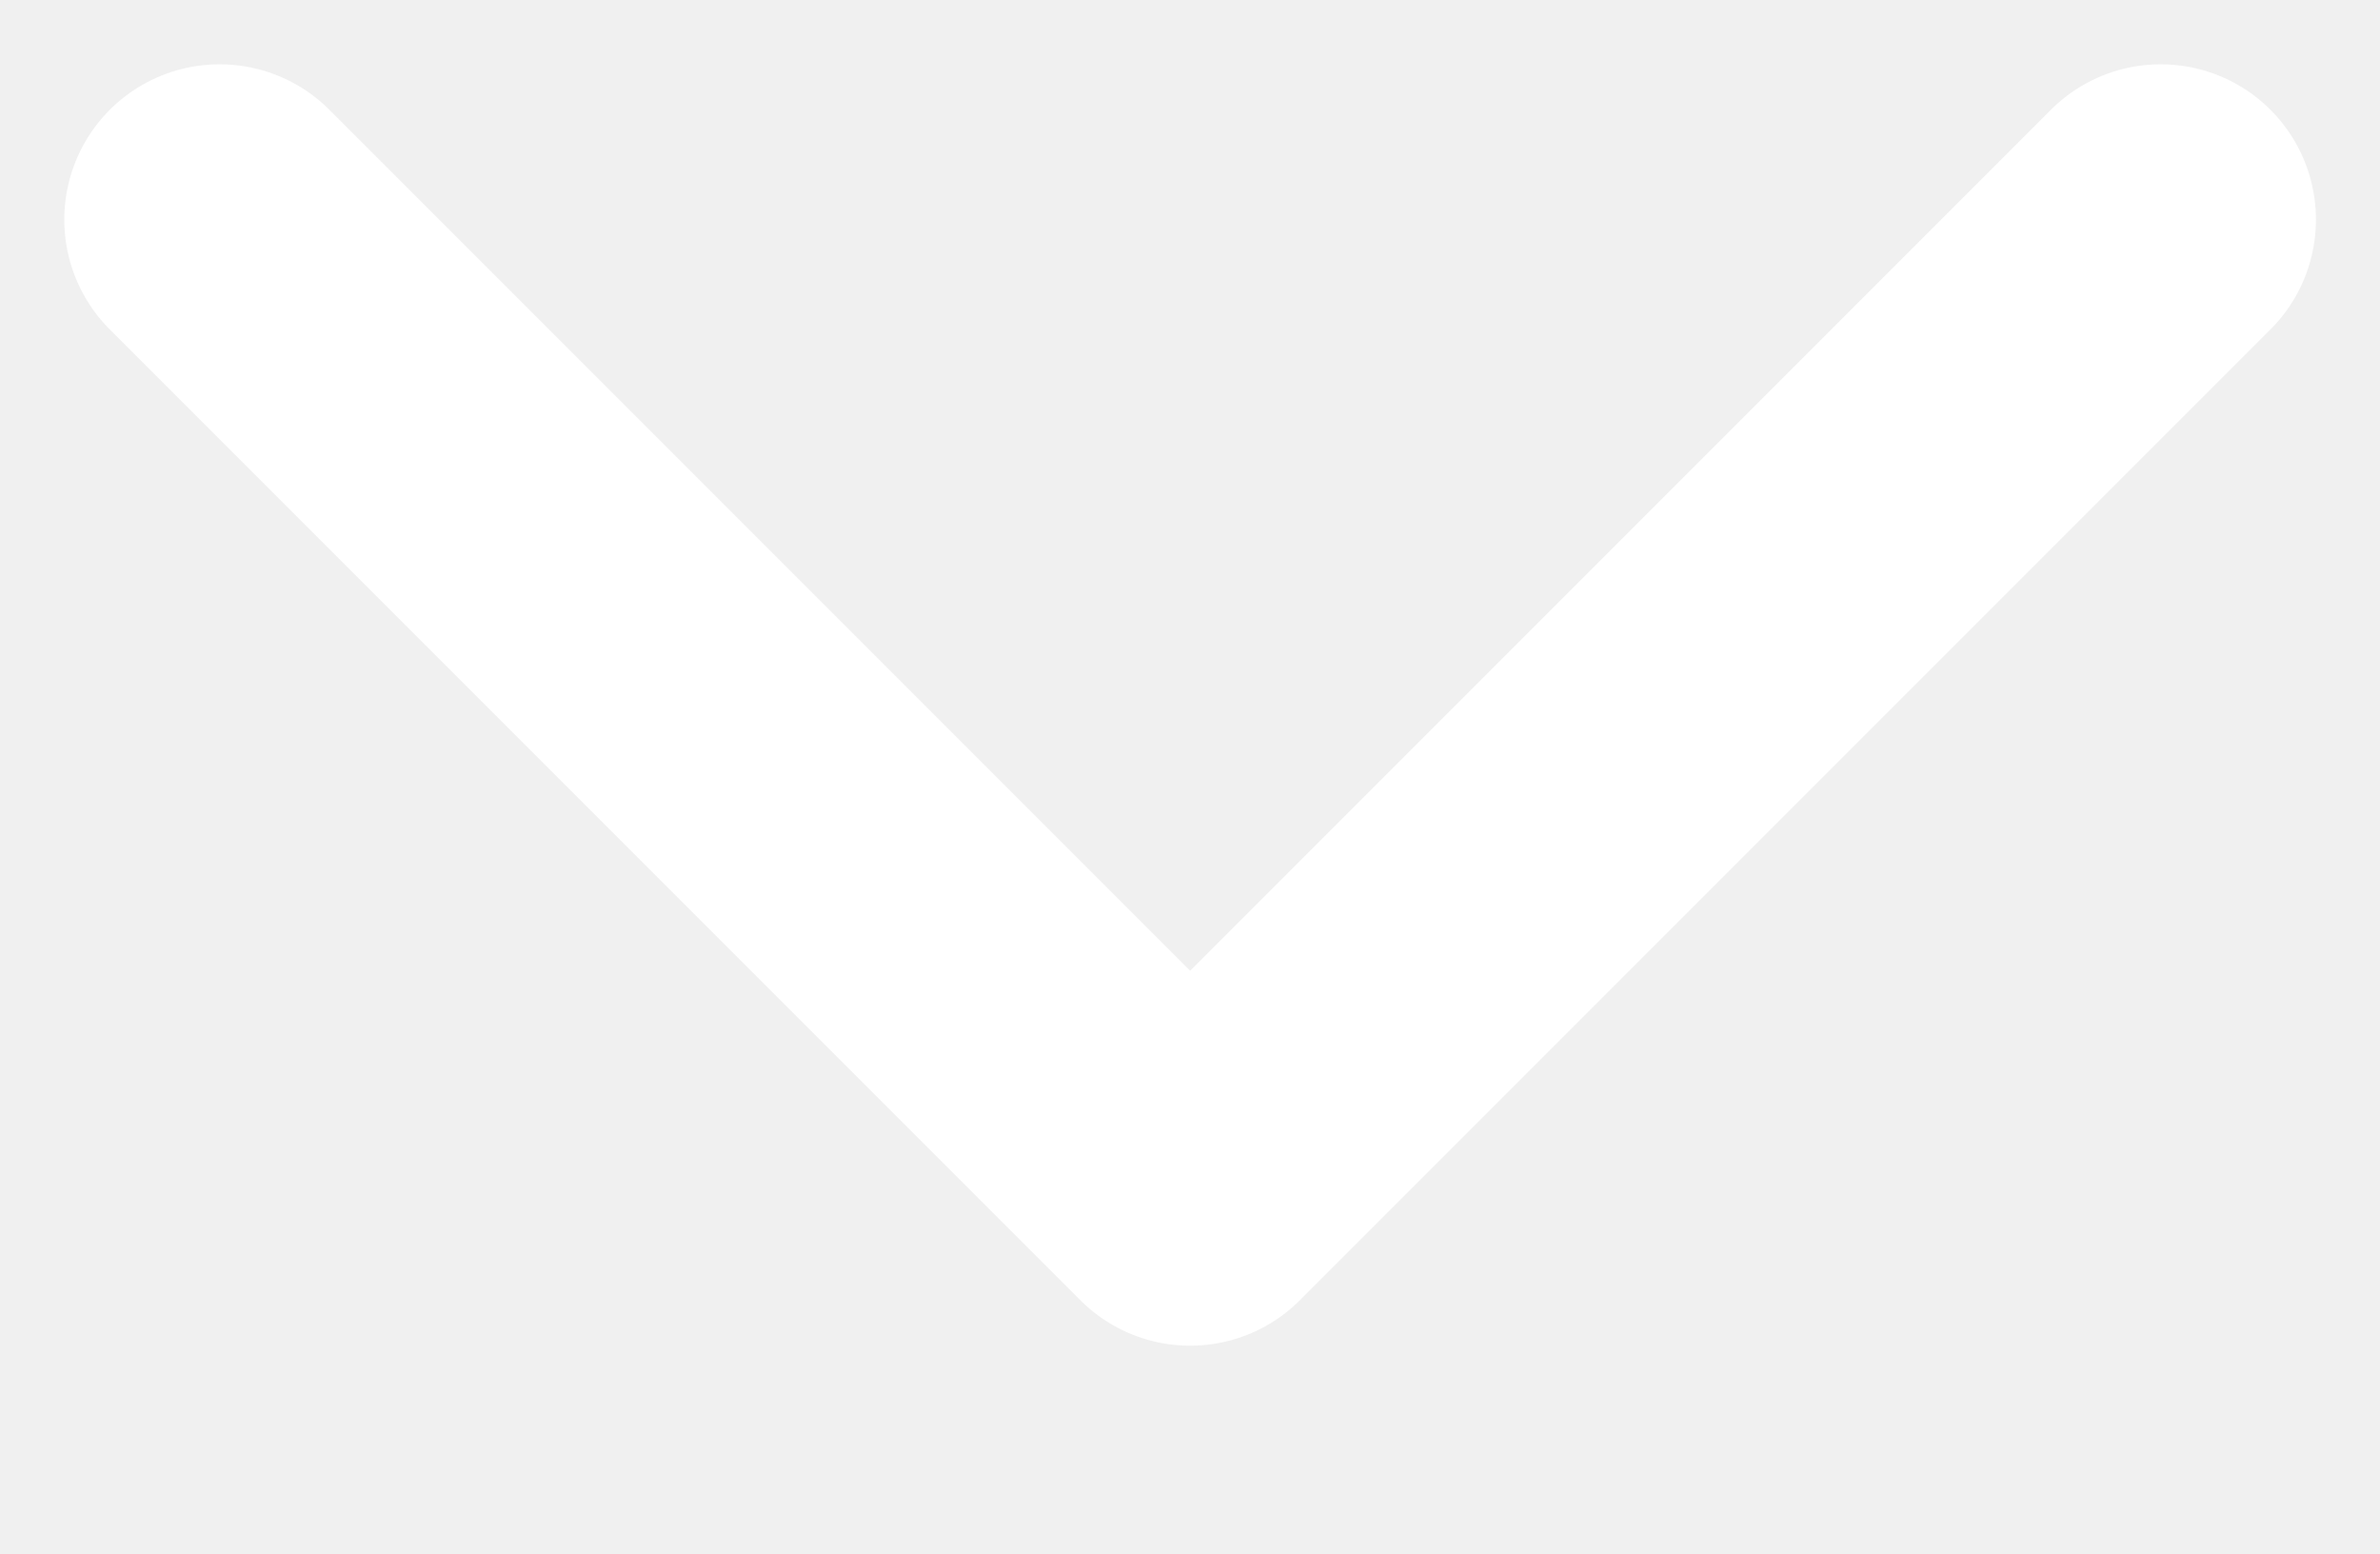
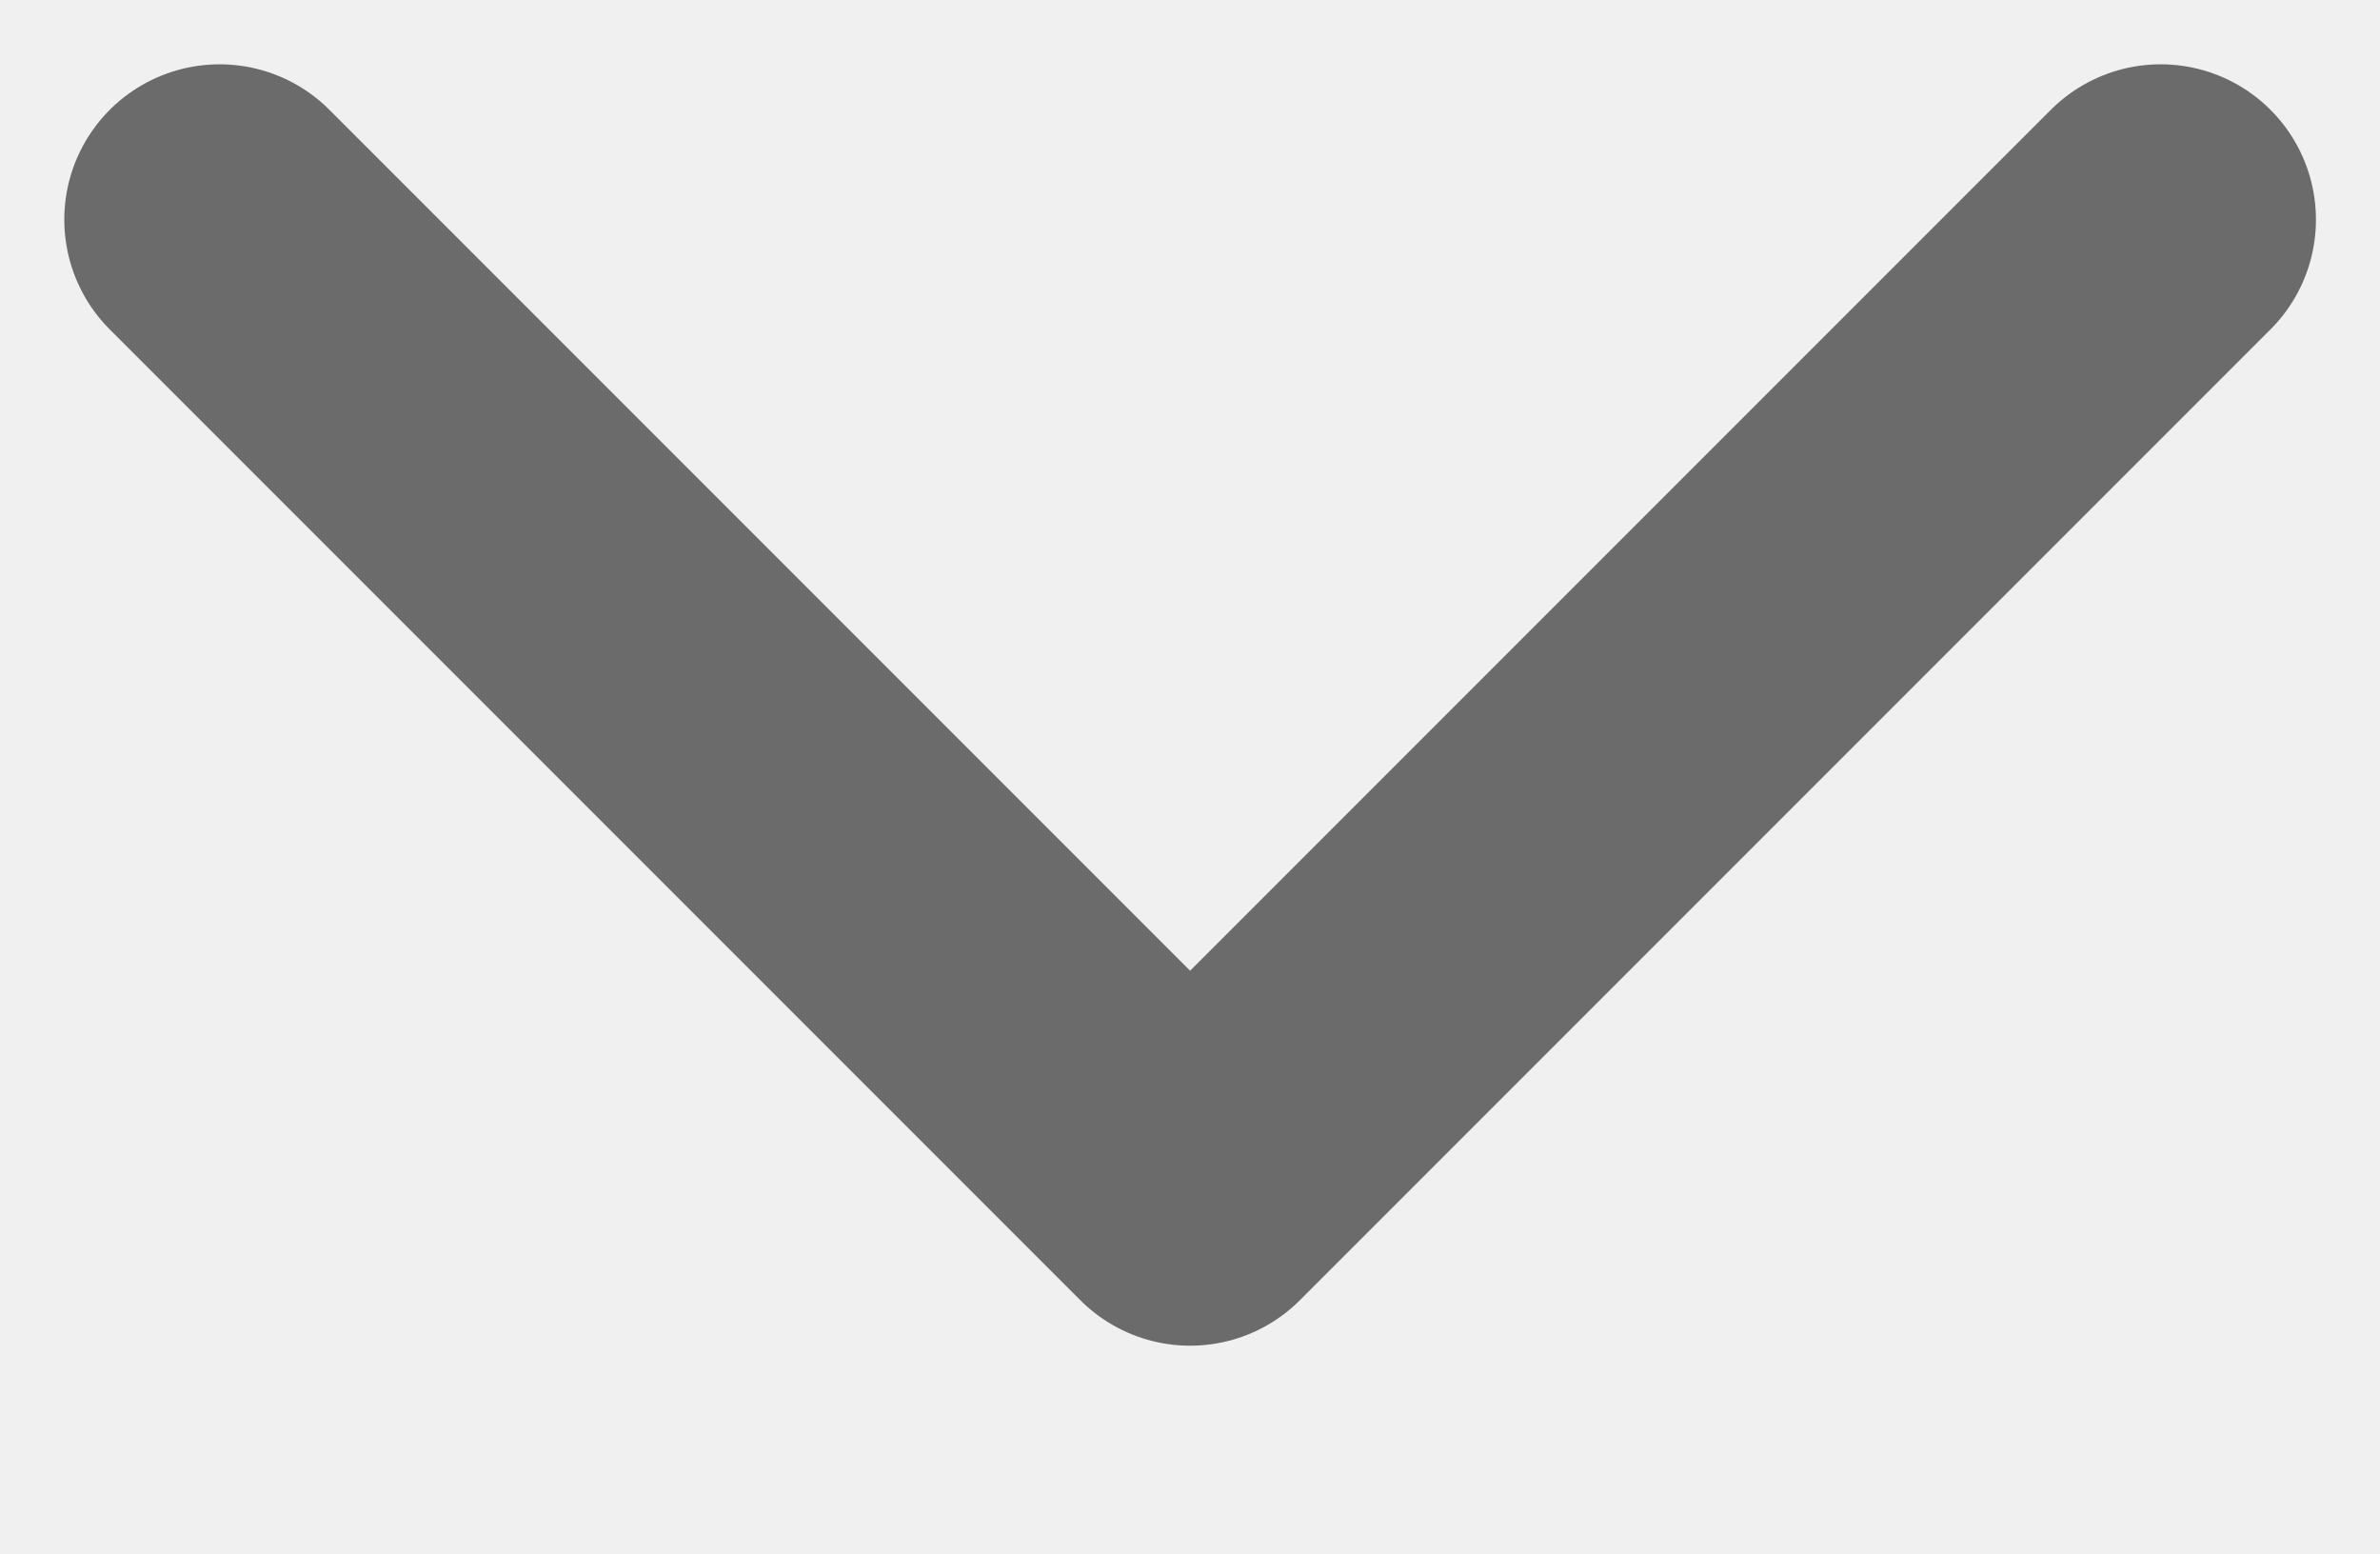
<svg xmlns="http://www.w3.org/2000/svg" width="100%" height="100%" viewBox="0 0 30.653 20">
-   <path id="chevron-down" d="M6,9,18.5,21.5,31,9" transform="translate(-3.172 -6.172)" fill="none" stroke="#ffffff" stroke-linecap="round" stroke-linejoin="round" stroke-width="4" />
+   <path id="chevron-down" d="M6,9,18.5,21.5,31,9" transform="translate(-3.172 -6.172)" fill="none" stroke="#6B6B6C" stroke-linecap="round" stroke-linejoin="round" stroke-width="4" />
</svg>
